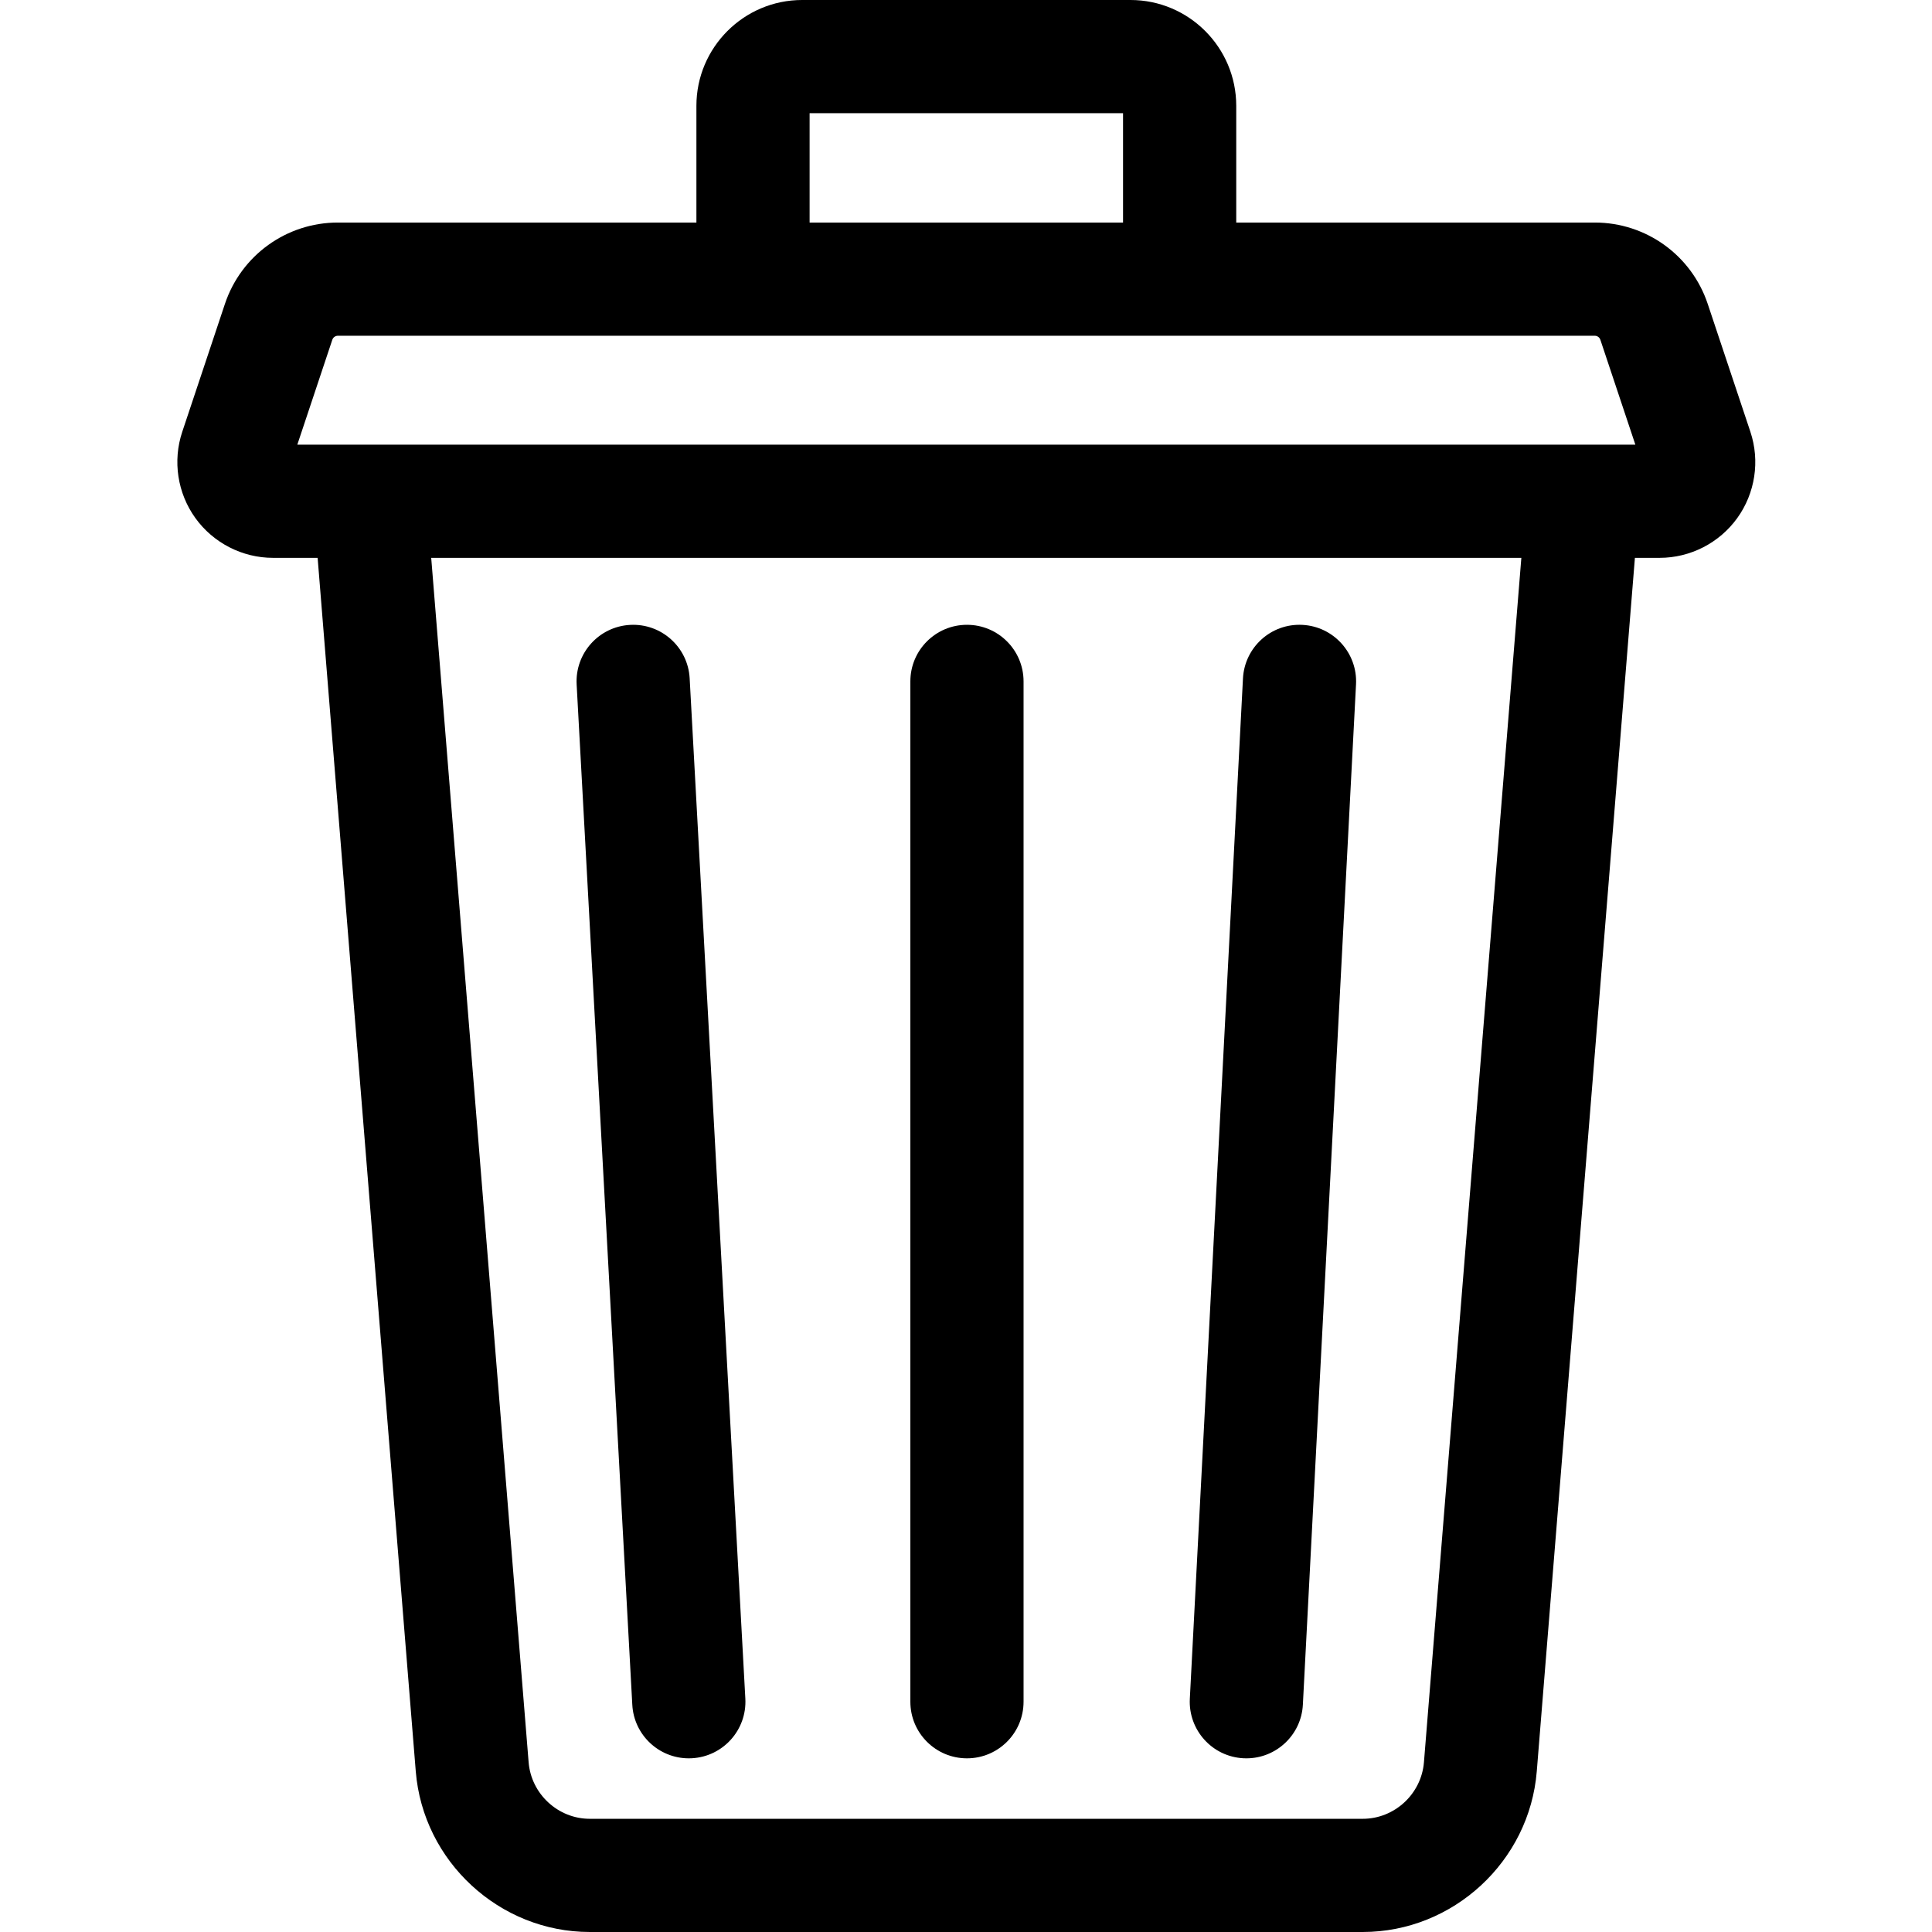
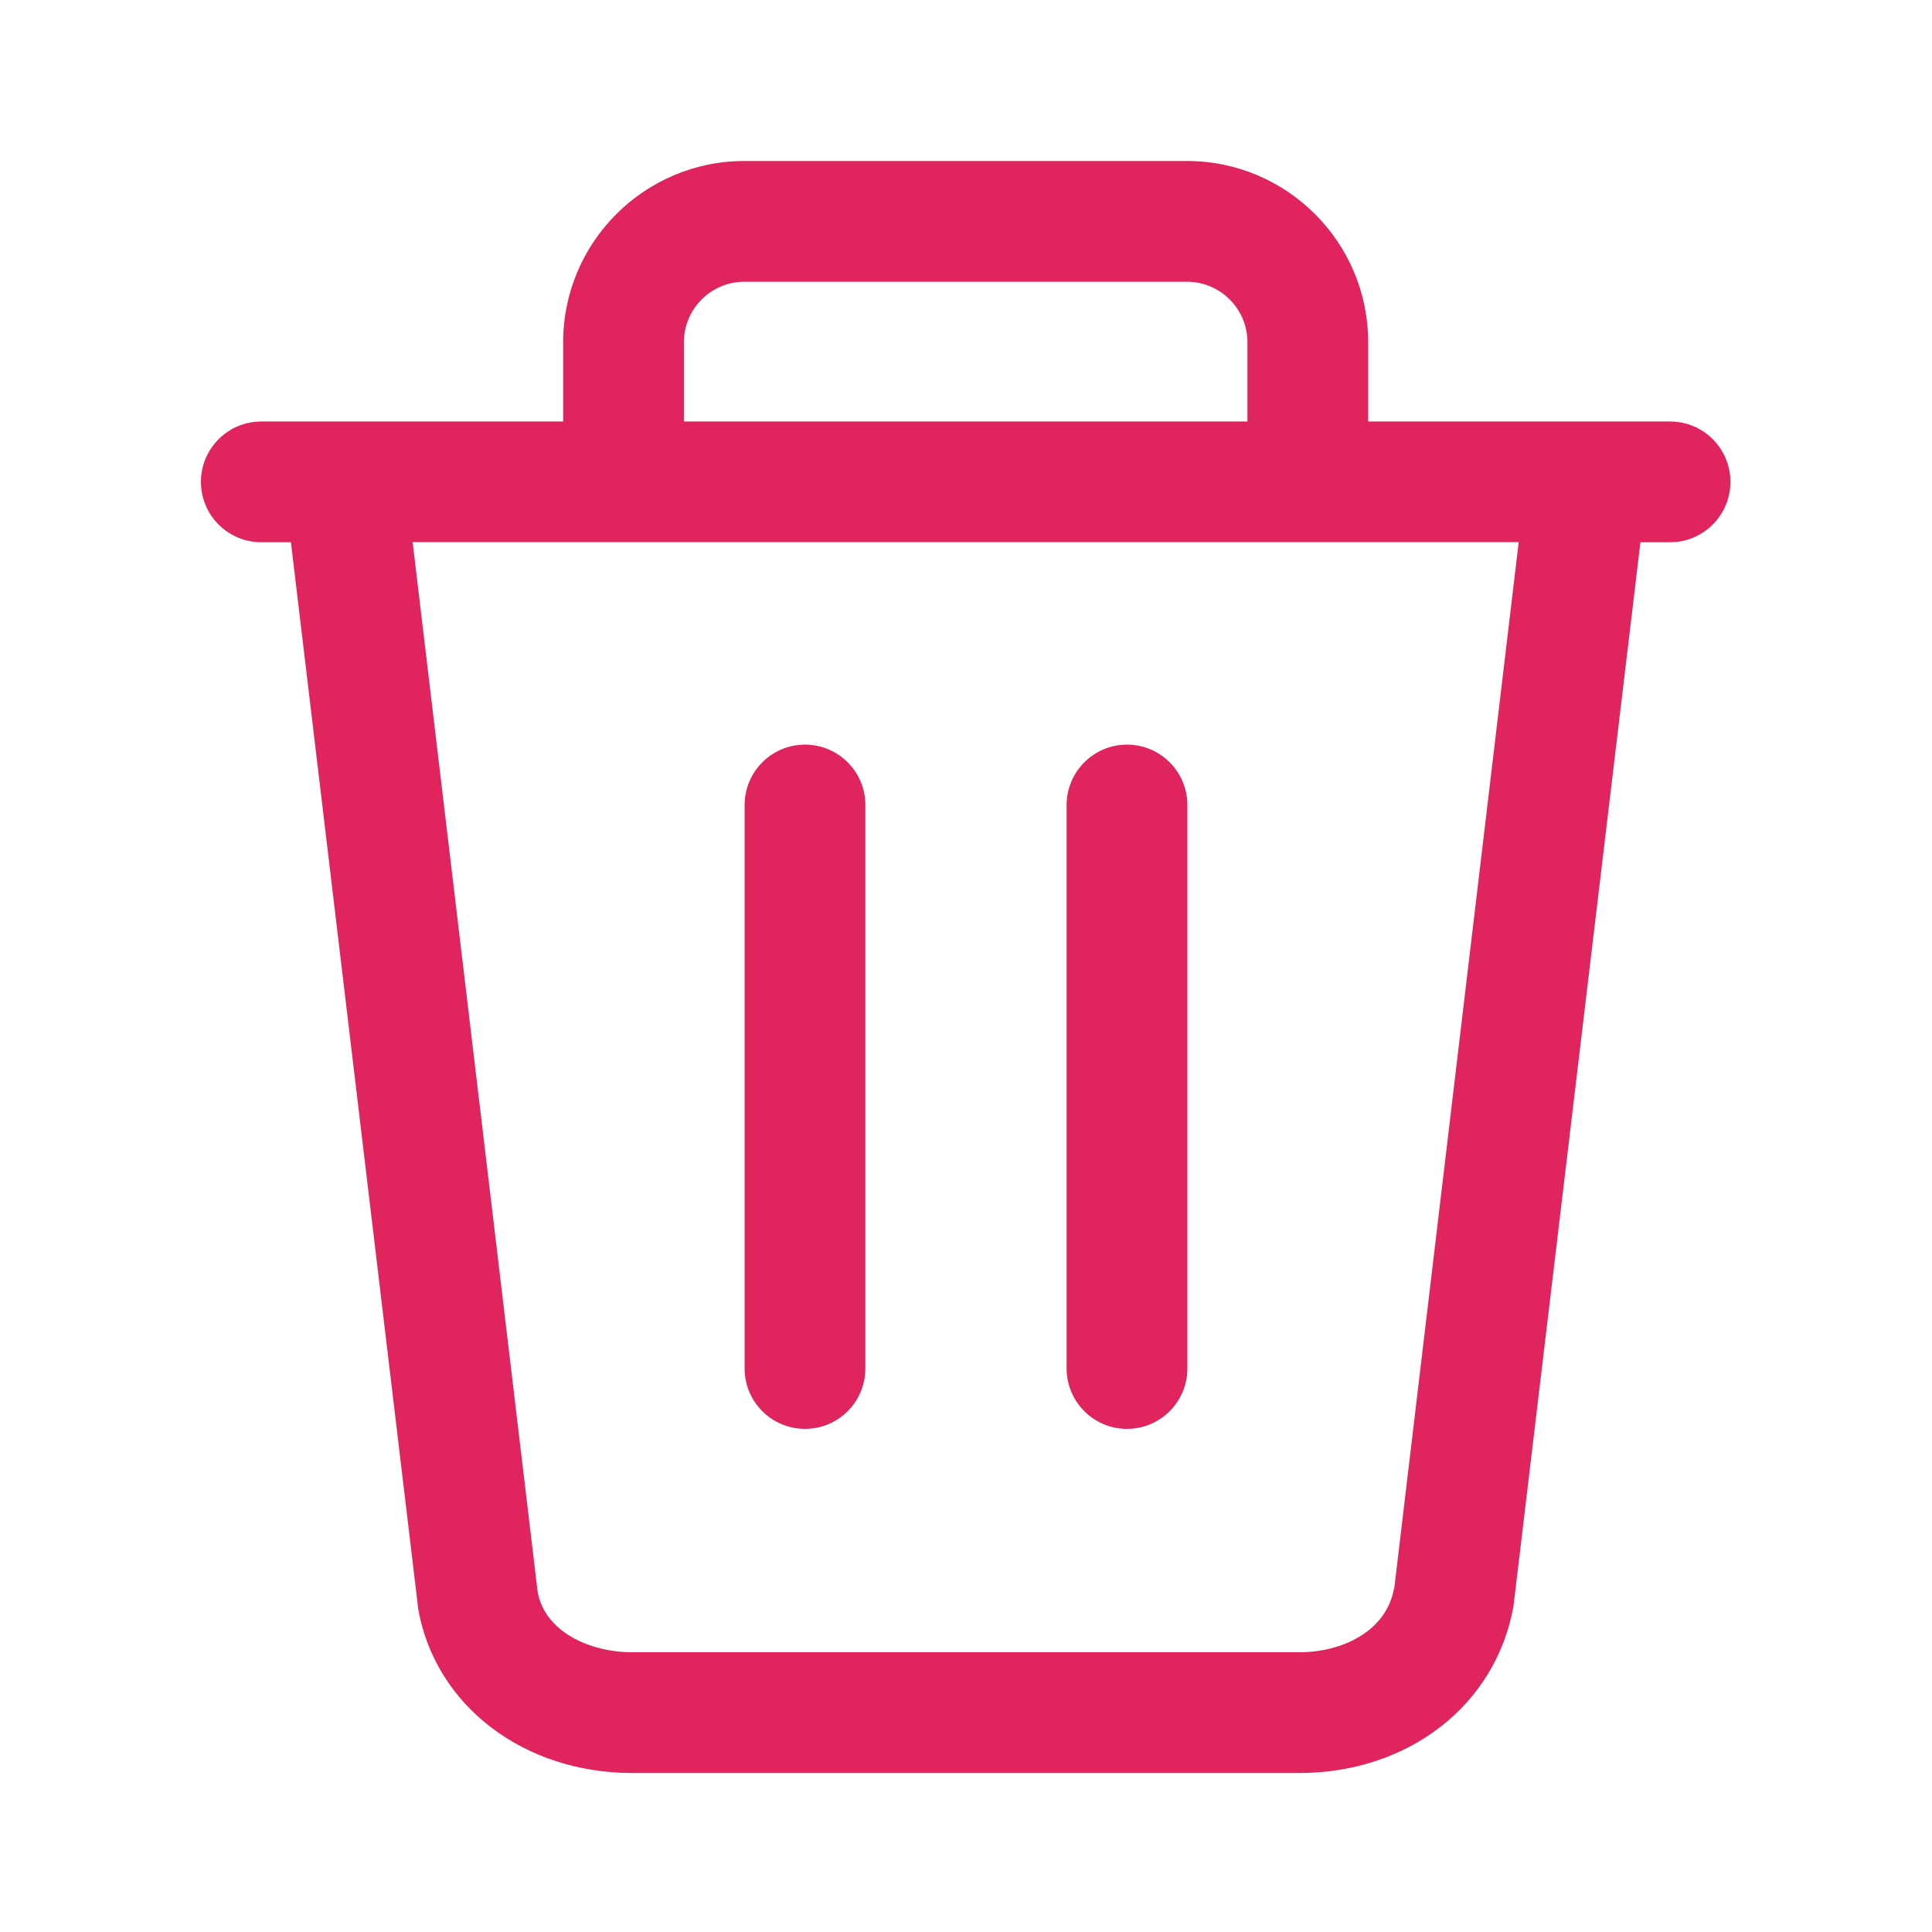
- <svg xmlns="http://www.w3.org/2000/svg" height="512pt" viewBox="-47 0 512 512" width="512pt">
-   <path d="m416.875 114.441-11.305-33.887c-4.305-12.906-16.34-21.578-29.941-21.578h-95.012v-30.934c0-15.461-12.57-28.043-28.027-28.043h-87.008c-15.453 0-28.027 12.582-28.027 28.043v30.934h-95.008c-13.605 0-25.641 8.672-29.945 21.578l-11.305 33.887c-2.574 7.715-1.27 16.258 3.484 22.855 4.754 6.598 12.445 10.539 20.578 10.539h11.816l26.008 321.605c1.934 23.863 22.184 42.559 46.109 42.559h204.863c23.922 0 44.176-18.695 46.105-42.562l26.008-321.602h6.543c8.133 0 15.824-3.941 20.578-10.535 4.754-6.598 6.059-15.145 3.484-22.859zm-249.32-84.441h83.062v28.977h-83.062zm162.805 437.02c-.68 8.402-7.797 14.98-16.203 14.98h-204.863c-8.406 0-15.523-6.578-16.203-14.98l-25.816-319.184h288.898zm-298.566-349.184 9.27-27.789c.211-.641.809-1.07 1.484-1.07h333.082c.676 0 1.27.43 1.484 1.07l9.27 27.789zm0 0" />
-   <path d="m282.516 465.957c.266.016.527.02.793.02 7.926 0 14.551-6.211 14.965-14.219l14.086-270.398c.43-8.273-5.93-15.332-14.199-15.762-8.293-.441-15.328 5.926-15.762 14.199l-14.082 270.398c-.43 8.273 5.926 15.332 14.199 15.762zm0 0" />
-   <path d="m120.566 451.793c.438 7.996 7.055 14.184 14.965 14.184.273 0 .555-.008.832-.023 8.27-.449 14.609-7.52 14.16-15.793l-14.754-270.398c-.449-8.273-7.52-14.613-15.793-14.16-8.27.449-14.609 7.52-14.16 15.793zm0 0" />
-   <path d="m209.254 465.977c8.285 0 15-6.715 15-15v-270.398c0-8.285-6.715-15-15-15s-15 6.715-15 15v270.398c0 8.285 6.715 15 15 15zm0 0" />
+ <svg xmlns="http://www.w3.org/2000/svg" width="24" height="24" viewBox="0 0 24 24" fill="none">
+   <path d="M20.746 5.236H16.996V4.25C16.996 3.01 15.986 2 14.746 2H9.246C8.006 2 6.996 3.01 6.996 4.25V5.236H3.246C2.832 5.236 2.496 5.572 2.496 5.986C2.496 6.4 2.832 6.736 3.246 6.736H3.614L5.197 19.998C5.413 21.191 6.507 22.025 7.855 22.025H16.137C17.487 22.025 18.579 21.191 18.801 19.953L20.378 6.736H20.746C21.16 6.736 21.496 6.4 21.496 5.986C21.496 5.572 21.161 5.236 20.746 5.236V5.236ZM8.496 4.25C8.496 3.837 8.833 3.5 9.246 3.5H14.746C15.159 3.5 15.496 3.837 15.496 4.25V5.236H8.496V4.25ZM17.318 19.73C17.218 20.28 16.654 20.525 16.138 20.525H7.854C7.337 20.525 6.771 20.279 6.679 19.775L5.126 6.735H18.866L17.32 19.732L17.318 19.73Z" fill="#E0245E" />
+   <path d="M10 17.75C10.414 17.75 10.75 17.414 10.75 17V10C10.75 9.586 10.414 9.25 10 9.25C9.586 9.25 9.25 9.586 9.25 10V17C9.25 17.414 9.586 17.75 10 17.75ZM14 17.75C14.414 17.75 14.75 17.414 14.75 17V10C14.75 9.586 14.414 9.25 14 9.25C13.586 9.25 13.25 9.586 13.25 10V17C13.25 17.414 13.586 17.75 14 17.75Z" fill="#E0245E" />
</svg>
